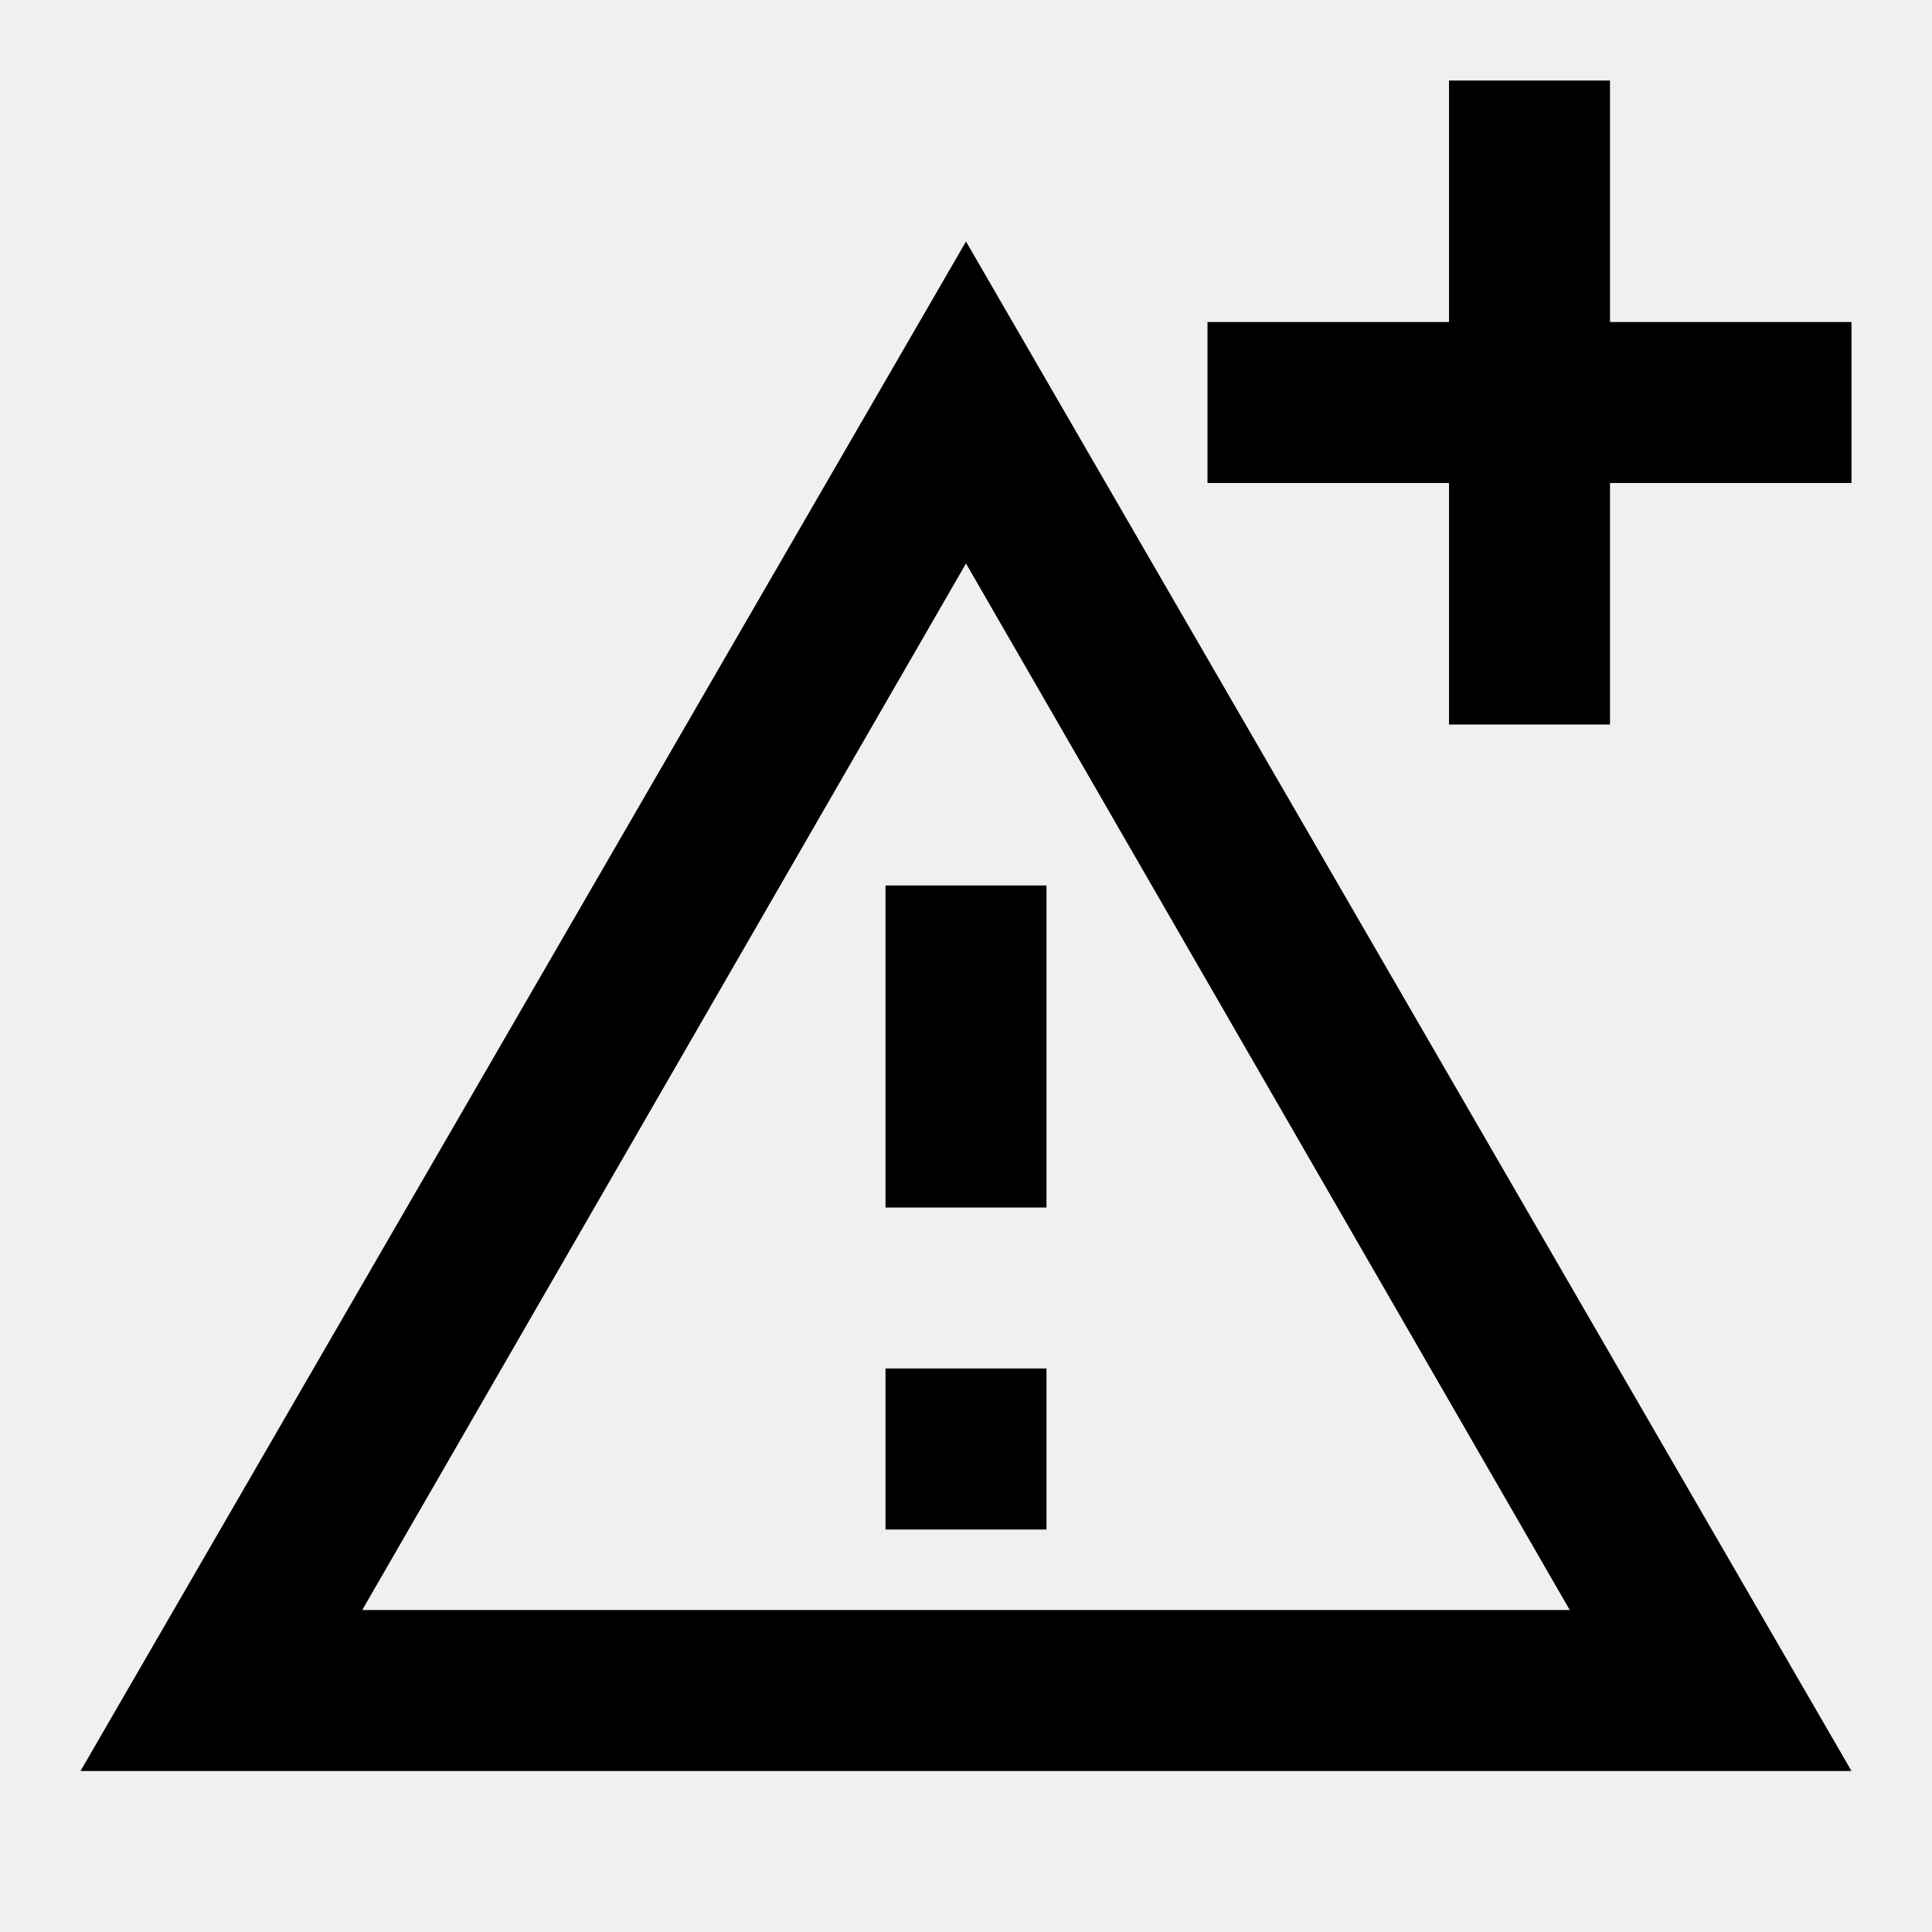
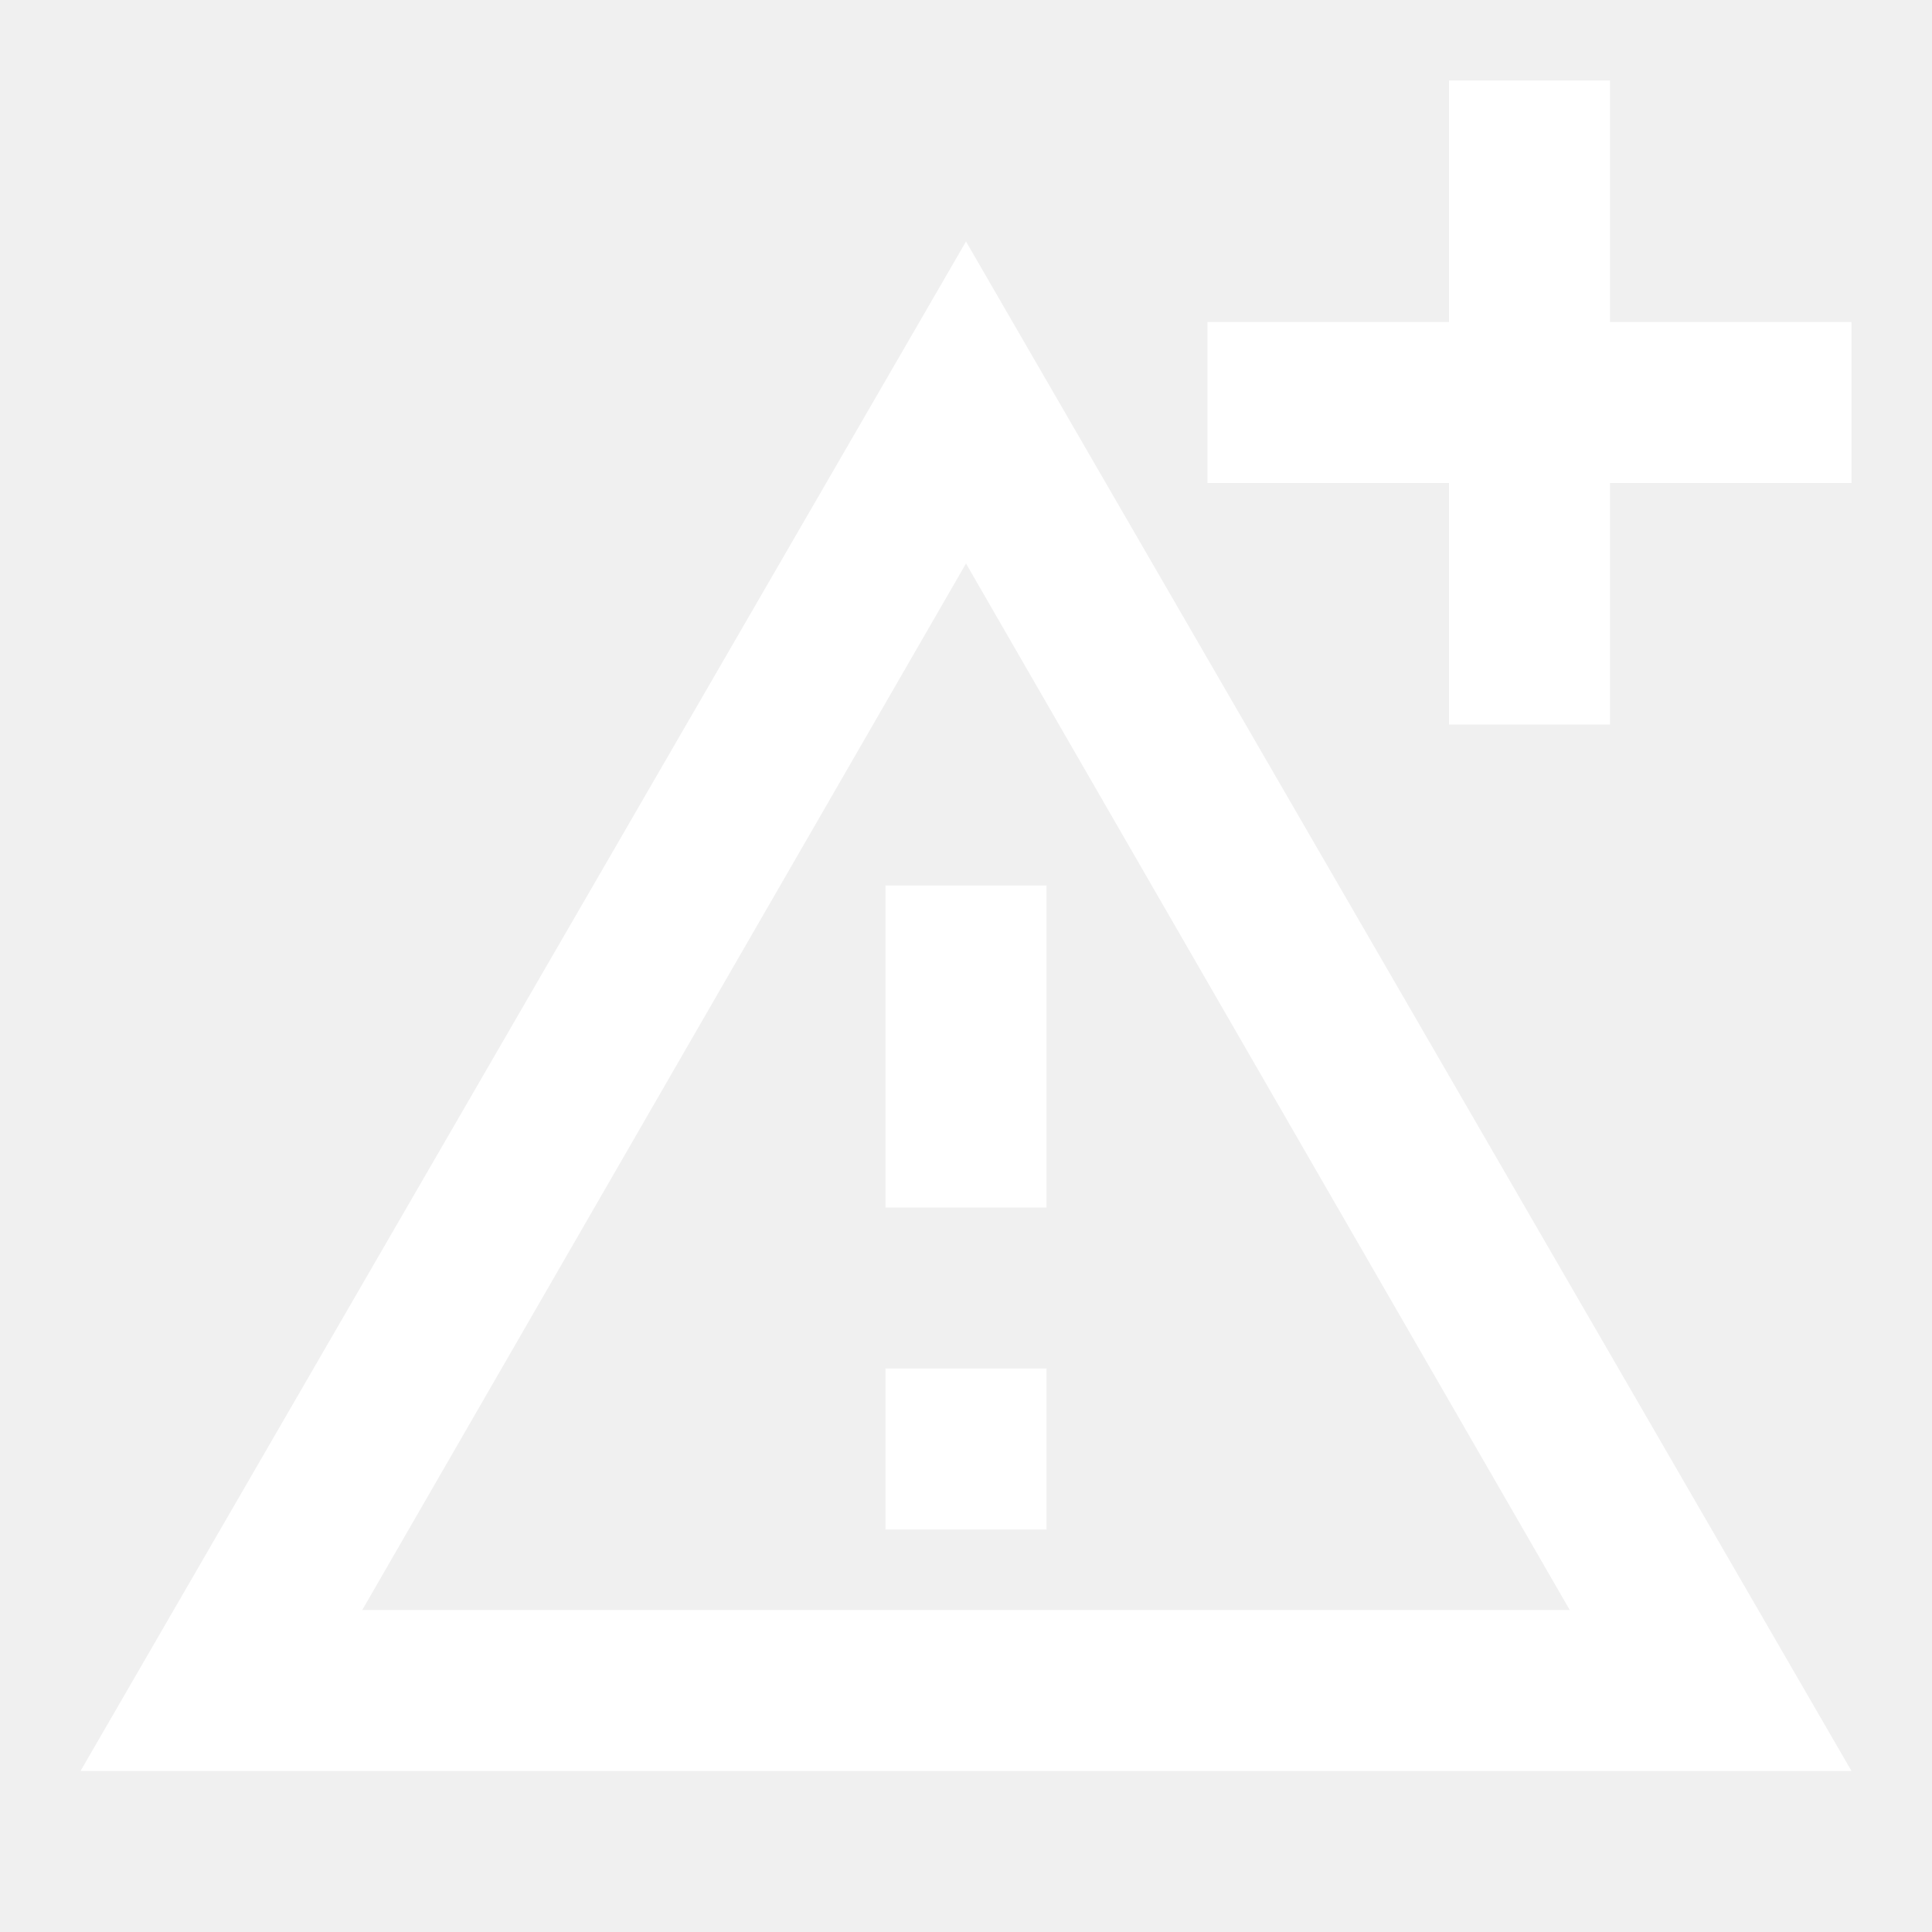
- <svg xmlns="http://www.w3.org/2000/svg" version="1.1" id="Ebene_1" x="0px" y="0px" width="24px" height="24px" viewBox="0 0 24 24" style="enable-background:new 0 0 24 24;" xml:space="preserve">
+ <svg xmlns="http://www.w3.org/2000/svg" fill="#fff" version="1.1" id="Ebene_1" x="0px" y="0px" width="24px" height="24px" viewBox="0 0 24 24" style="enable-background:new 0 0 24 24;" xml:space="preserve">
  <style type="text/css">
	.st0{fill:none;}
</style>
  <path class="st0" d="M0,0h24v24H0V0z" />
  <path d="M20,4V1h-2v3h-3c0,0,0,2,0,2h3v3c0,0,2,0,2,0V6h3V4H20z" />
  <path d="M12,7l7.5,13H4.5L12,7 M12,3L1,22h22L12,3z M13,17h-2v2h2V17z M13,11h-2v4h2V11z" />
</svg>
